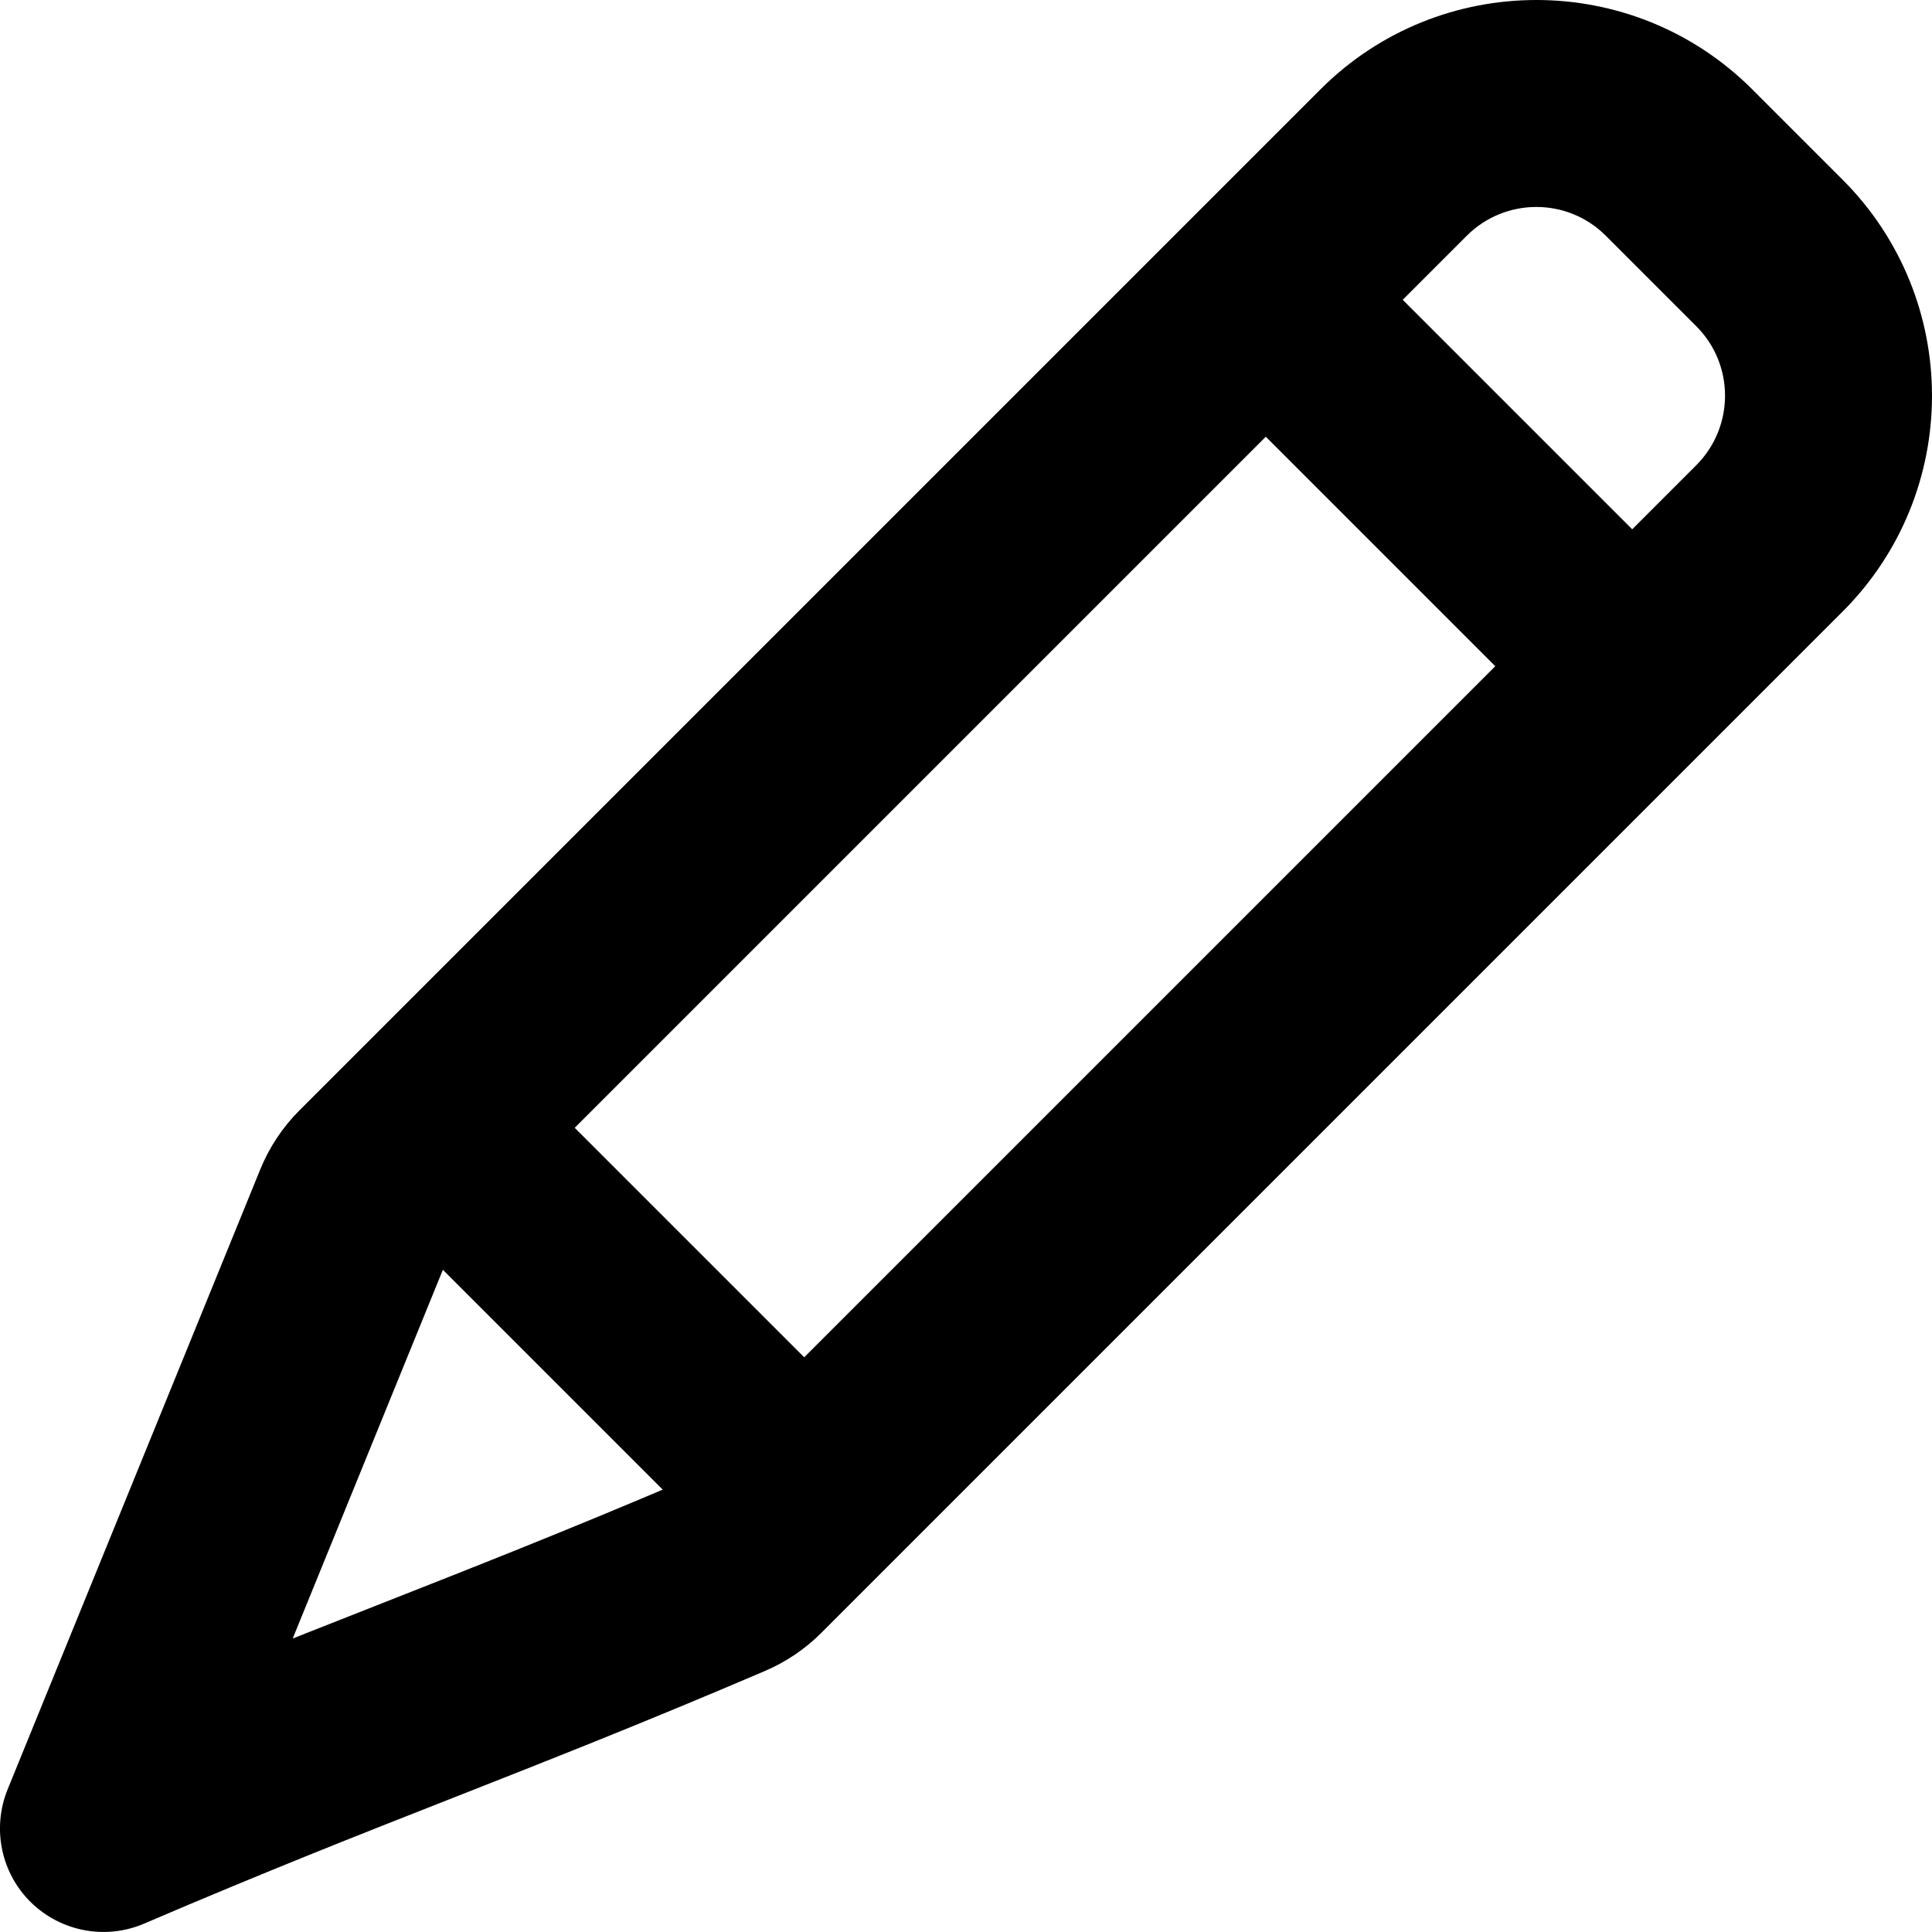
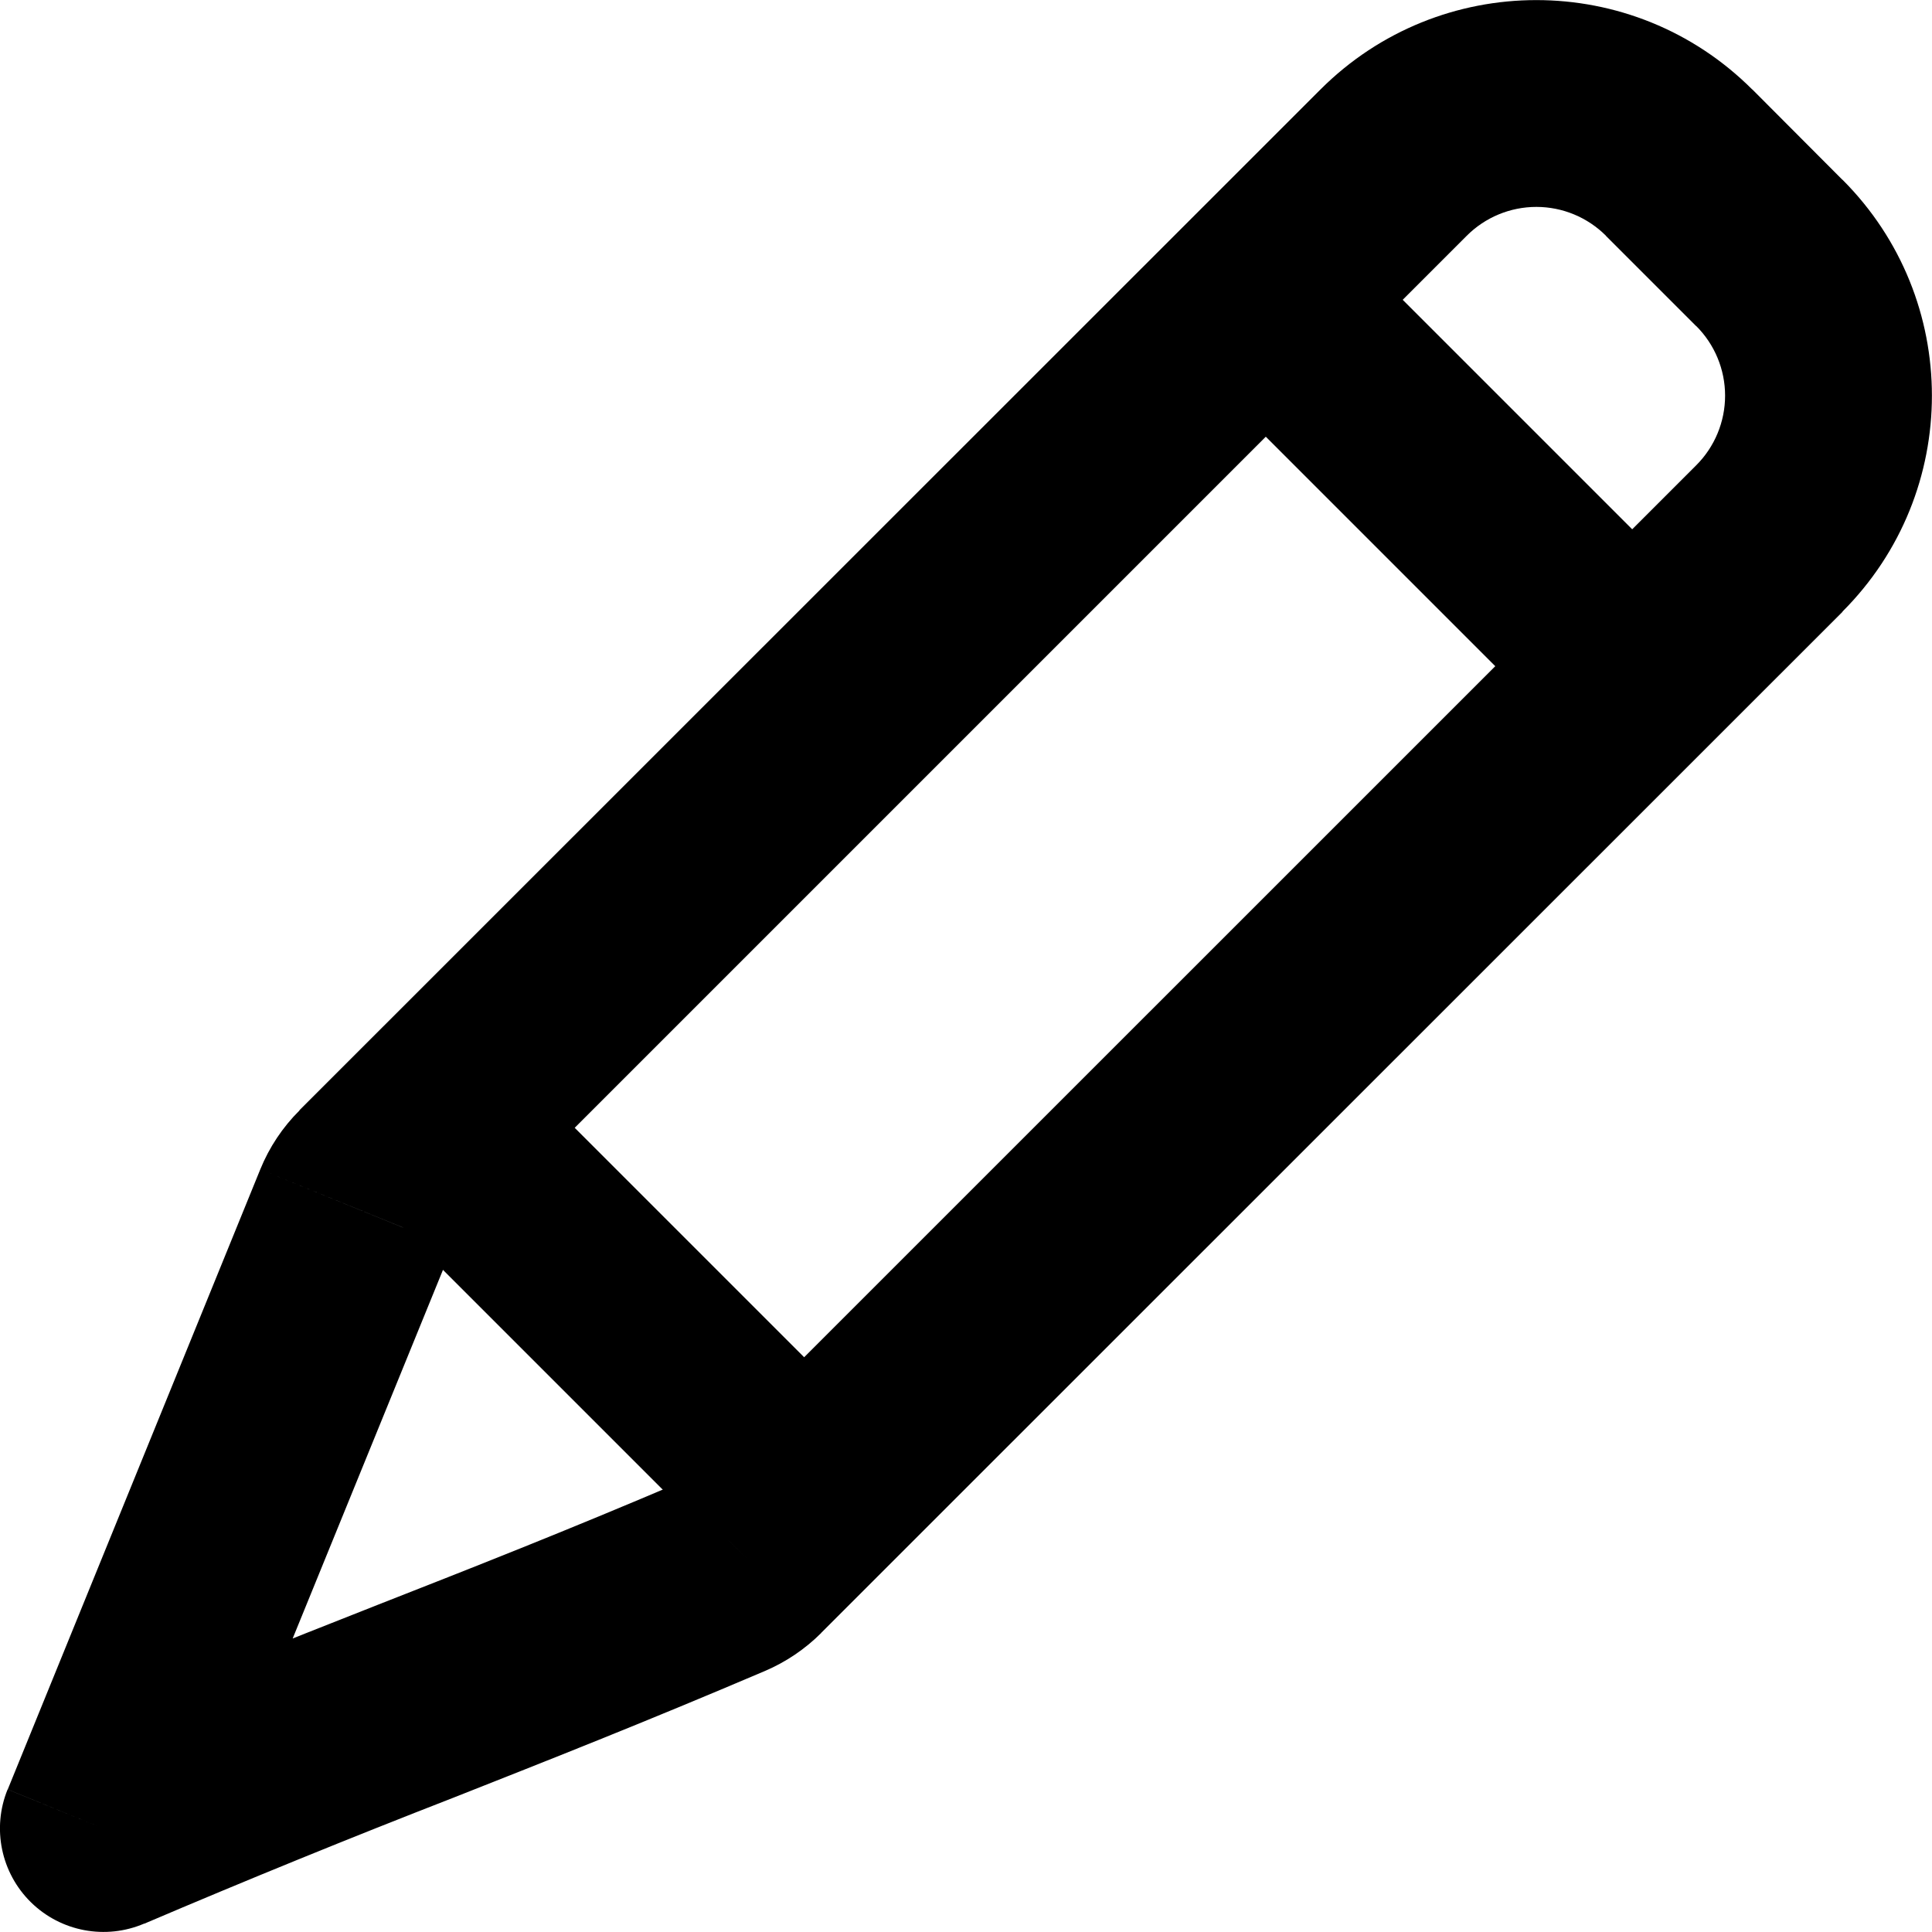
- <svg xmlns="http://www.w3.org/2000/svg" height="1em" viewBox="0 0 14 14" fill="none">
-   <path d="M0.75 13.25L0.055 12.967C-0.059 13.249 0.007 13.572 0.224 13.785C0.442 13.998 0.766 14.059 1.045 13.939L0.75 13.25ZM12.821 1.833L12.291 2.363L12.291 2.363L12.821 1.833ZM12.821 3.902L13.352 4.432L12.821 3.902ZM10.098 1.179L9.568 0.648L10.098 1.179ZM12.168 1.179L12.698 0.648L12.698 0.648L12.168 1.179ZM2.58 8.757L3.275 9.04L2.58 8.757ZM2.701 8.576L3.231 9.106L2.701 8.576ZM5.248 11.419L4.954 10.73L5.248 11.419ZM5.42 11.303L4.89 10.773L5.42 11.303ZM4.954 10.73C4.089 11.099 3.418 11.362 2.735 11.631C2.051 11.9 1.356 12.174 0.455 12.561L1.045 13.939C1.925 13.562 2.603 13.295 3.285 13.027C3.968 12.758 4.656 12.488 5.542 12.109L4.954 10.73ZM1.445 13.533L3.275 9.04L1.886 8.474L0.055 12.967L1.445 13.533ZM3.231 9.106L10.628 1.709L9.568 0.648L2.17 8.046L3.231 9.106ZM11.637 1.709L12.291 2.363L13.352 1.302L12.698 0.648L11.637 1.709ZM12.291 3.372L4.89 10.773L5.951 11.833L13.352 4.432L12.291 3.372ZM12.291 2.363C12.57 2.641 12.57 3.093 12.291 3.372L13.352 4.432C14.216 3.568 14.216 2.167 13.352 1.302L12.291 2.363ZM10.628 1.709C10.907 1.43 11.359 1.43 11.637 1.709L12.698 0.648C11.834 -0.216 10.432 -0.216 9.568 0.648L10.628 1.709ZM3.275 9.04C3.265 9.065 3.25 9.087 3.231 9.106L2.17 8.046C2.048 8.168 1.951 8.314 1.886 8.474L3.275 9.04ZM5.542 12.109C5.694 12.044 5.833 11.951 5.951 11.833L4.89 10.773C4.909 10.754 4.93 10.74 4.954 10.73L5.542 12.109Z" fill="currentColor" />
-   <path d="M11.5 4.5L9.5 2.5" stroke="currentColor" stroke-width="1.403" stroke-linecap="round" stroke-linejoin="round" />
-   <path d="M5.5 10.5L3.5 8.5" stroke="currentColor" stroke-width="1.403" stroke-linecap="round" stroke-linejoin="round" />
+ <svg xmlns="http://www.w3.org/2000/svg" height="1em" fill="none" viewBox="0 0 14 14">
+   <path fill="currentColor" d="m.75 13.25-.695-.283a.75.75 0 0 0 .99.972zM12.821 1.833l-.53.53zm0 2.069.53.53zm-2.723-2.723-.53-.53zm2.07 0 .53-.53zM2.58 8.757l.695.283zm.12-.181.531.53zm2.548 2.843-.294-.69zm.172-.116-.53-.53zm-.466-.573c-.865.369-1.536.632-2.219.9-.684.27-1.38.544-2.28.93l.59 1.38a75 75 0 0 1 2.24-.913c.683-.27 1.37-.54 2.257-.918zm-3.51 2.803L3.276 9.04l-1.39-.566-1.83 4.493zm1.787-4.427 7.397-7.397-1.06-1.06L2.17 8.045zm8.406-7.397.654.654 1.06-1.06-.653-.655zm.654 1.663-7.401 7.4 1.06 1.061 7.402-7.4zm0-1.01a.713.713 0 0 1 0 1.01l1.06 1.06a2.213 2.213 0 0 0 0-3.13zm-1.663-.653a.713.713 0 0 1 1.01 0l1.06-1.06a2.213 2.213 0 0 0-3.13 0zm-7.353 7.33a.2.2 0 0 1-.044.067l-1.06-1.06c-.123.122-.22.268-.285.428zm2.267 3.07a1.3 1.3 0 0 0 .409-.276l-1.061-1.06a.2.2 0 0 1 .064-.043z" />
+   <path stroke="currentColor" stroke-linecap="round" stroke-linejoin="round" stroke-width="1.403" d="m11.5 4.5-2-2m-4 8-2-2" />
</svg>
